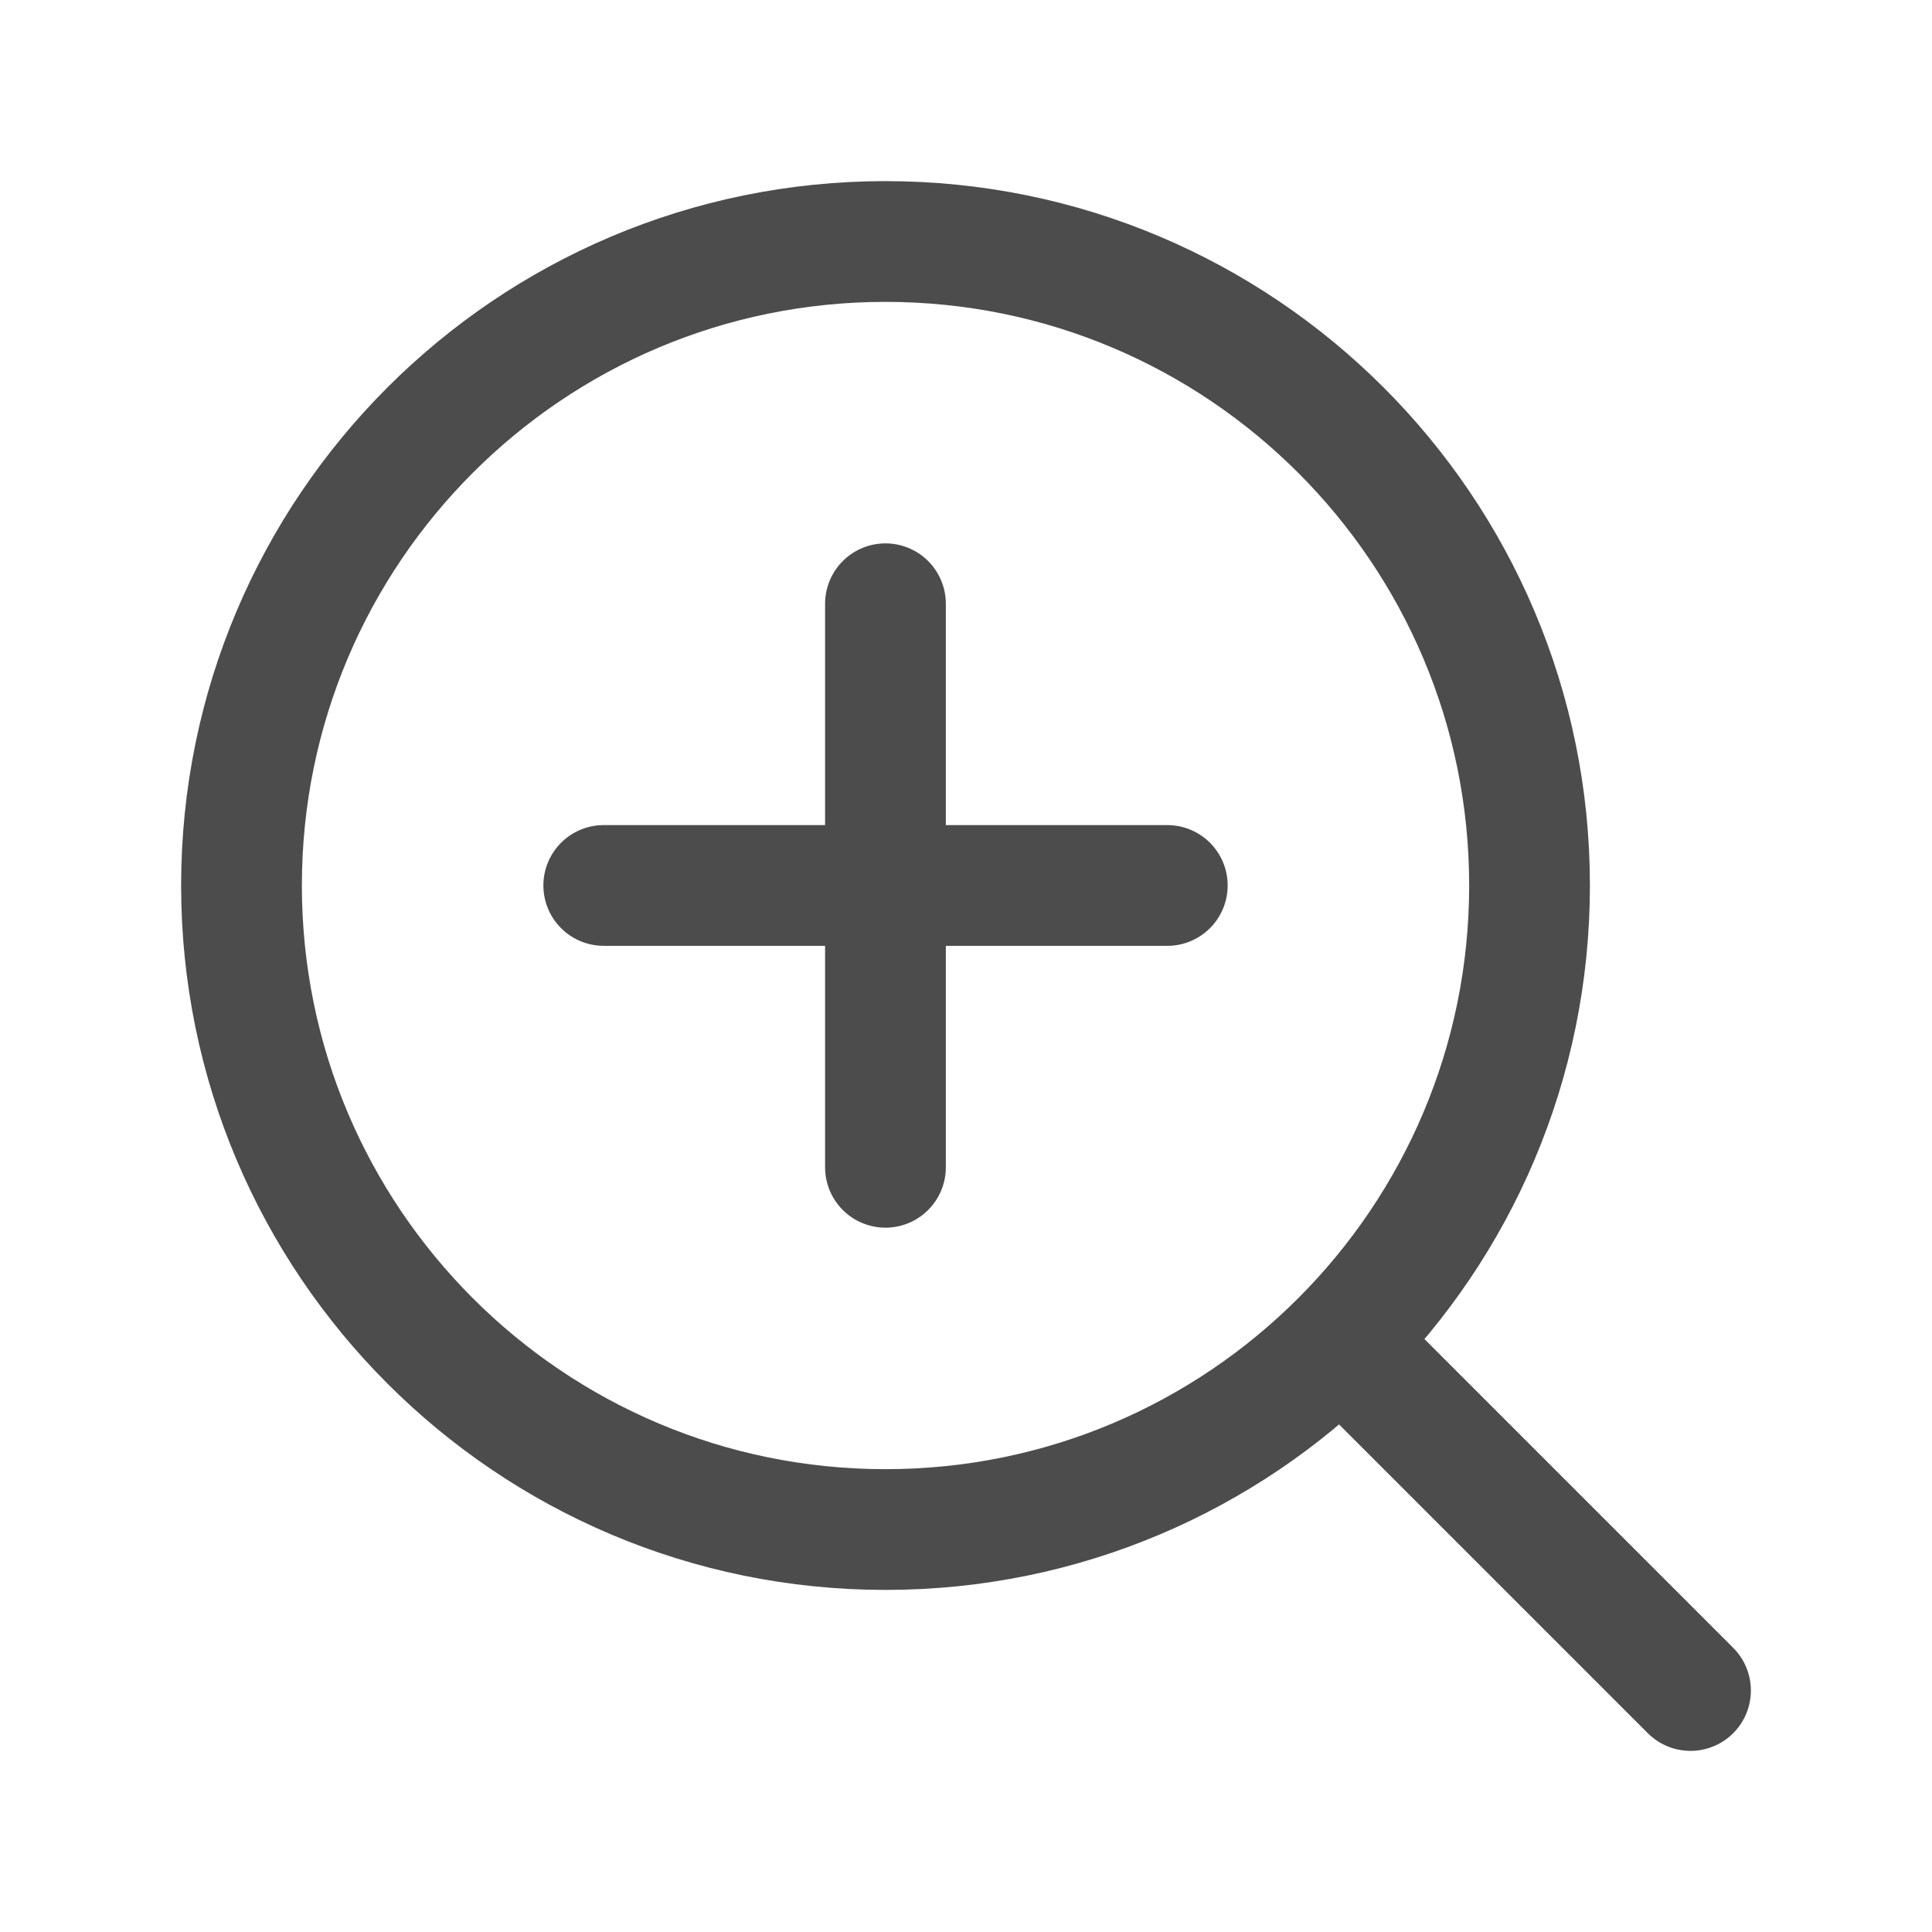
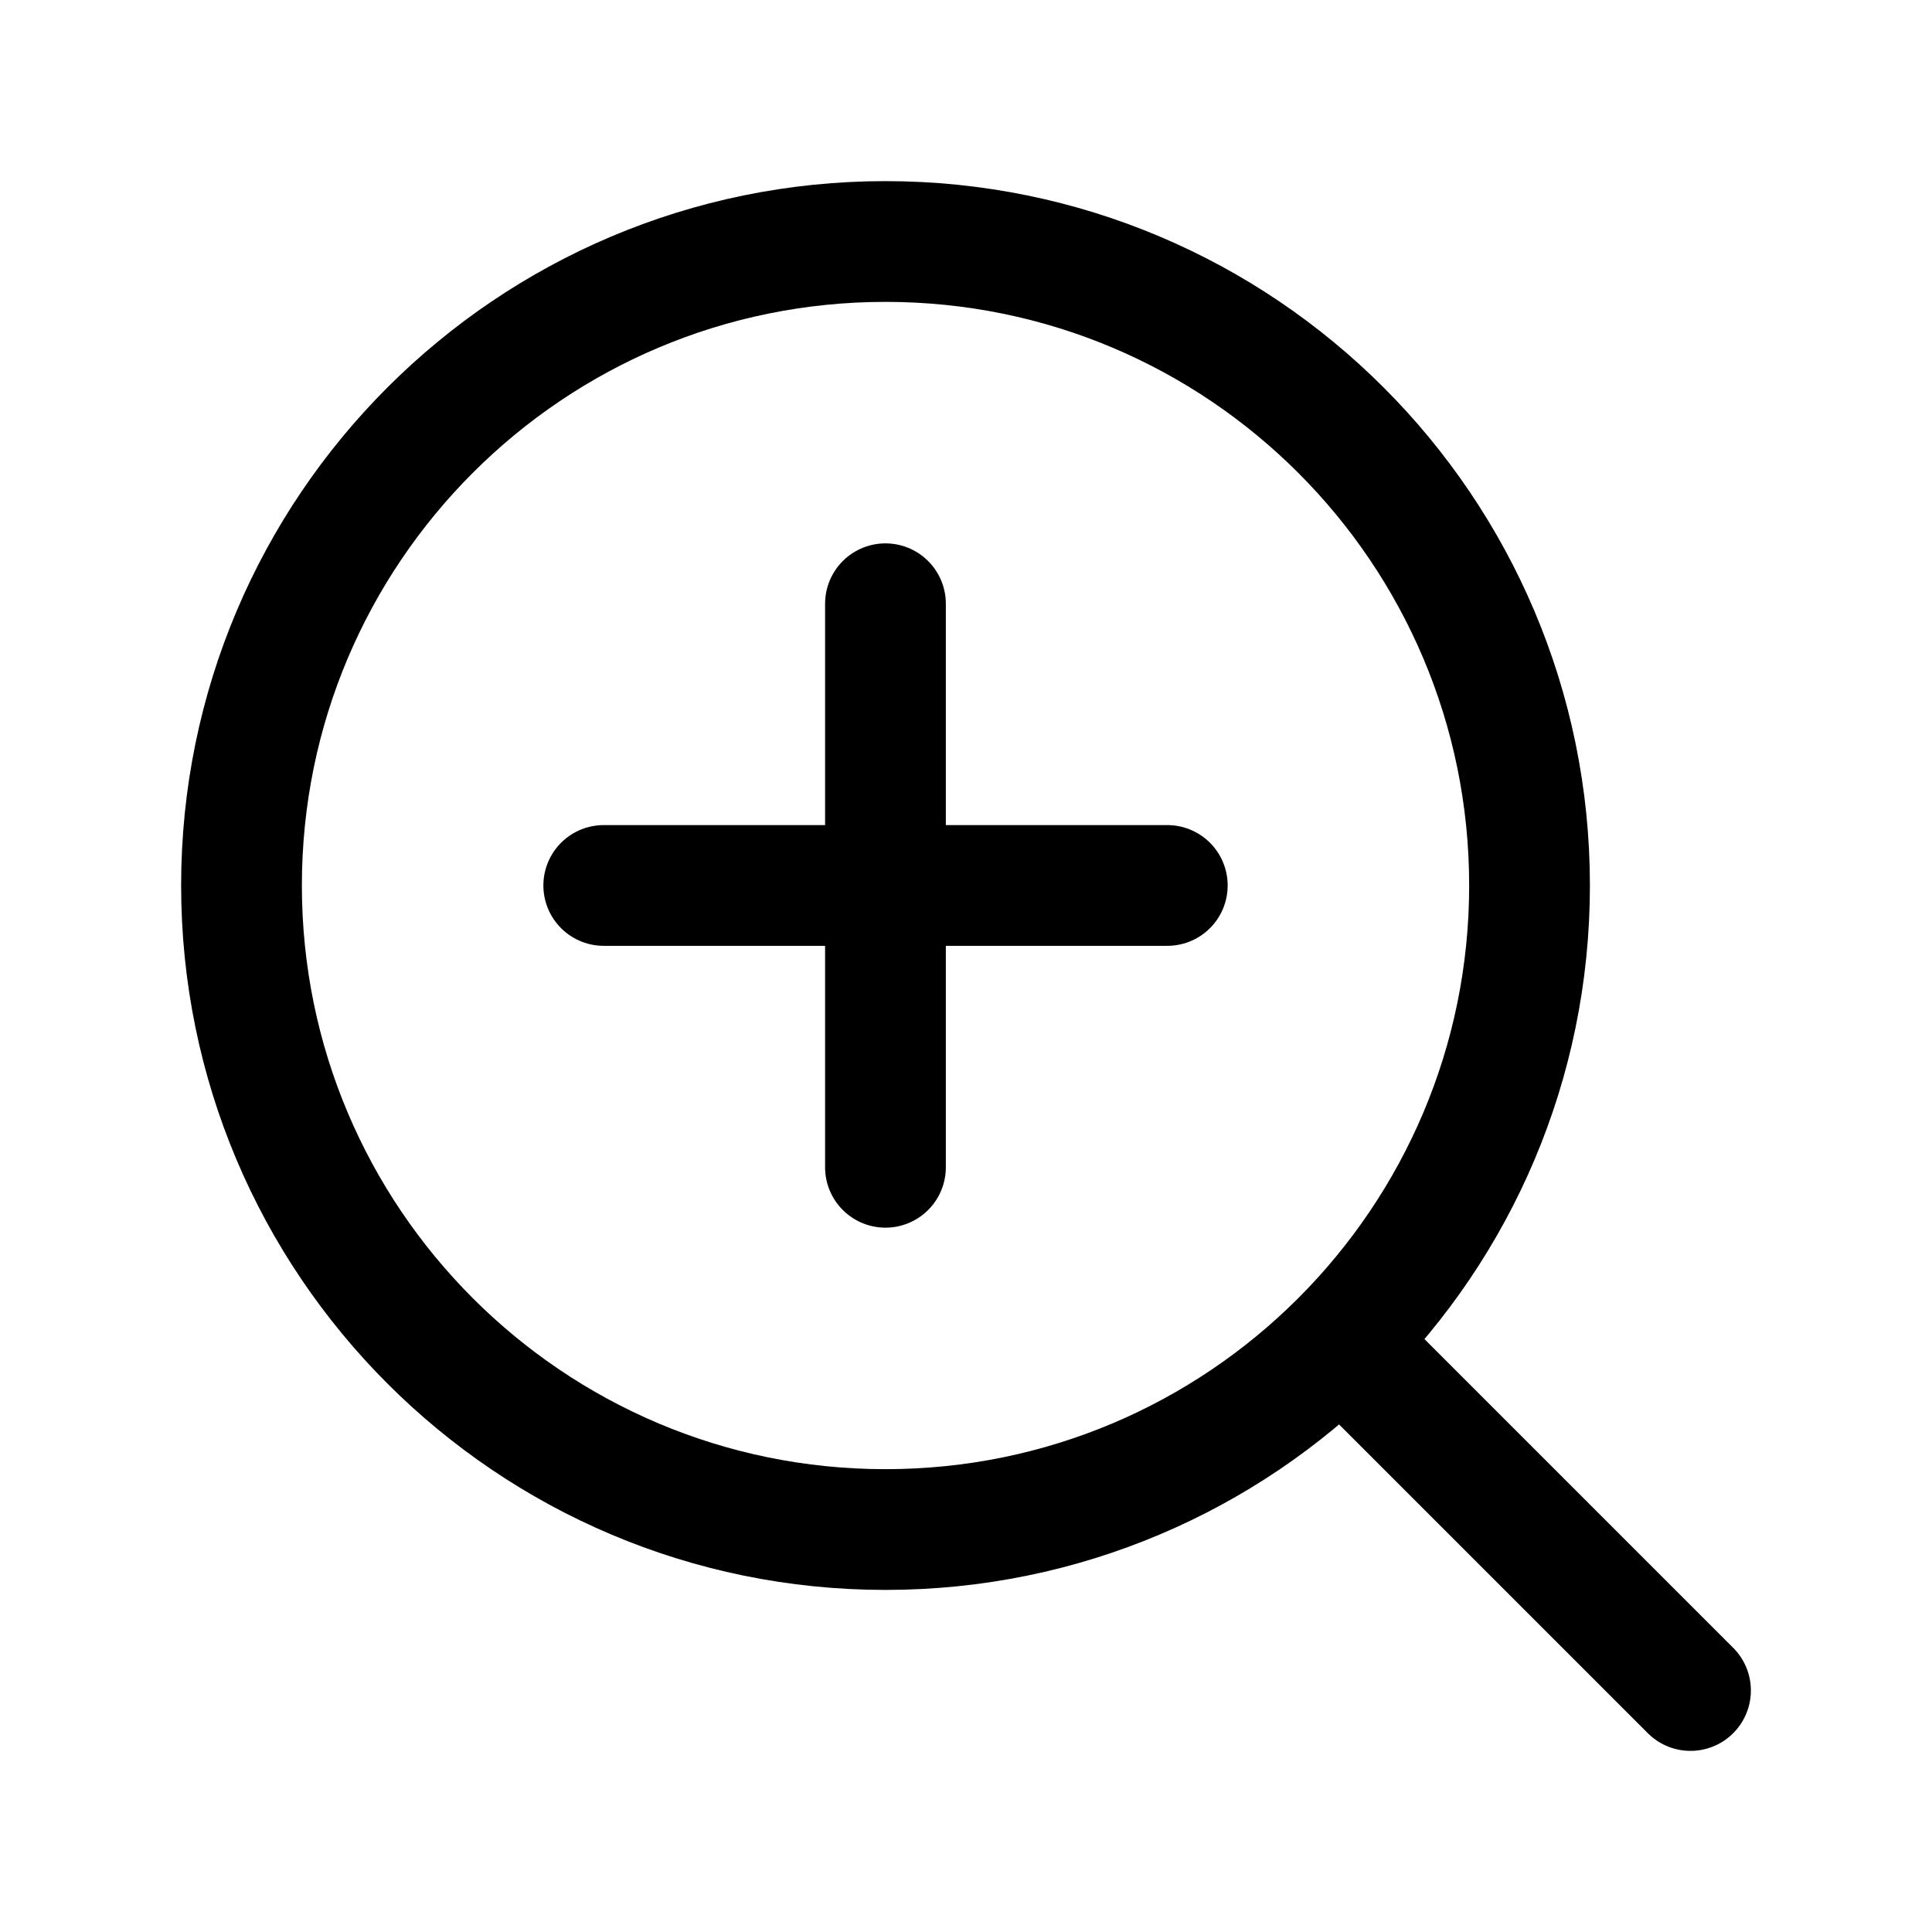
<svg xmlns="http://www.w3.org/2000/svg" width="16" height="16" viewBox="0 0 16 16" fill="none">
-   <path d="M11.333 11.333L14 14M5 7.333H7.333M7.333 7.333H9.667M7.333 7.333V5M7.333 7.333V9.667M12.667 7.333C12.667 4.388 10.279 2 7.333 2C4.388 2 2 4.388 2 7.333C2 10.279 4.388 12.667 7.333 12.667C10.279 12.667 12.667 10.279 12.667 7.333Z" stroke="currentColor" stroke-opacity="0.7" stroke-linecap="round" stroke-linejoin="round" />
+   <path d="M11.333 11.333L14 14M5 7.333H7.333M7.333 7.333H9.667M7.333 7.333V5M7.333 7.333V9.667M12.667 7.333C12.667 4.388 10.279 2 7.333 2C4.388 2 2 4.388 2 7.333C2 10.279 4.388 12.667 7.333 12.667C10.279 12.667 12.667 10.279 12.667 7.333Z" stroke="currentColor" stroke-linecap="round" stroke-linejoin="round" />
</svg>
